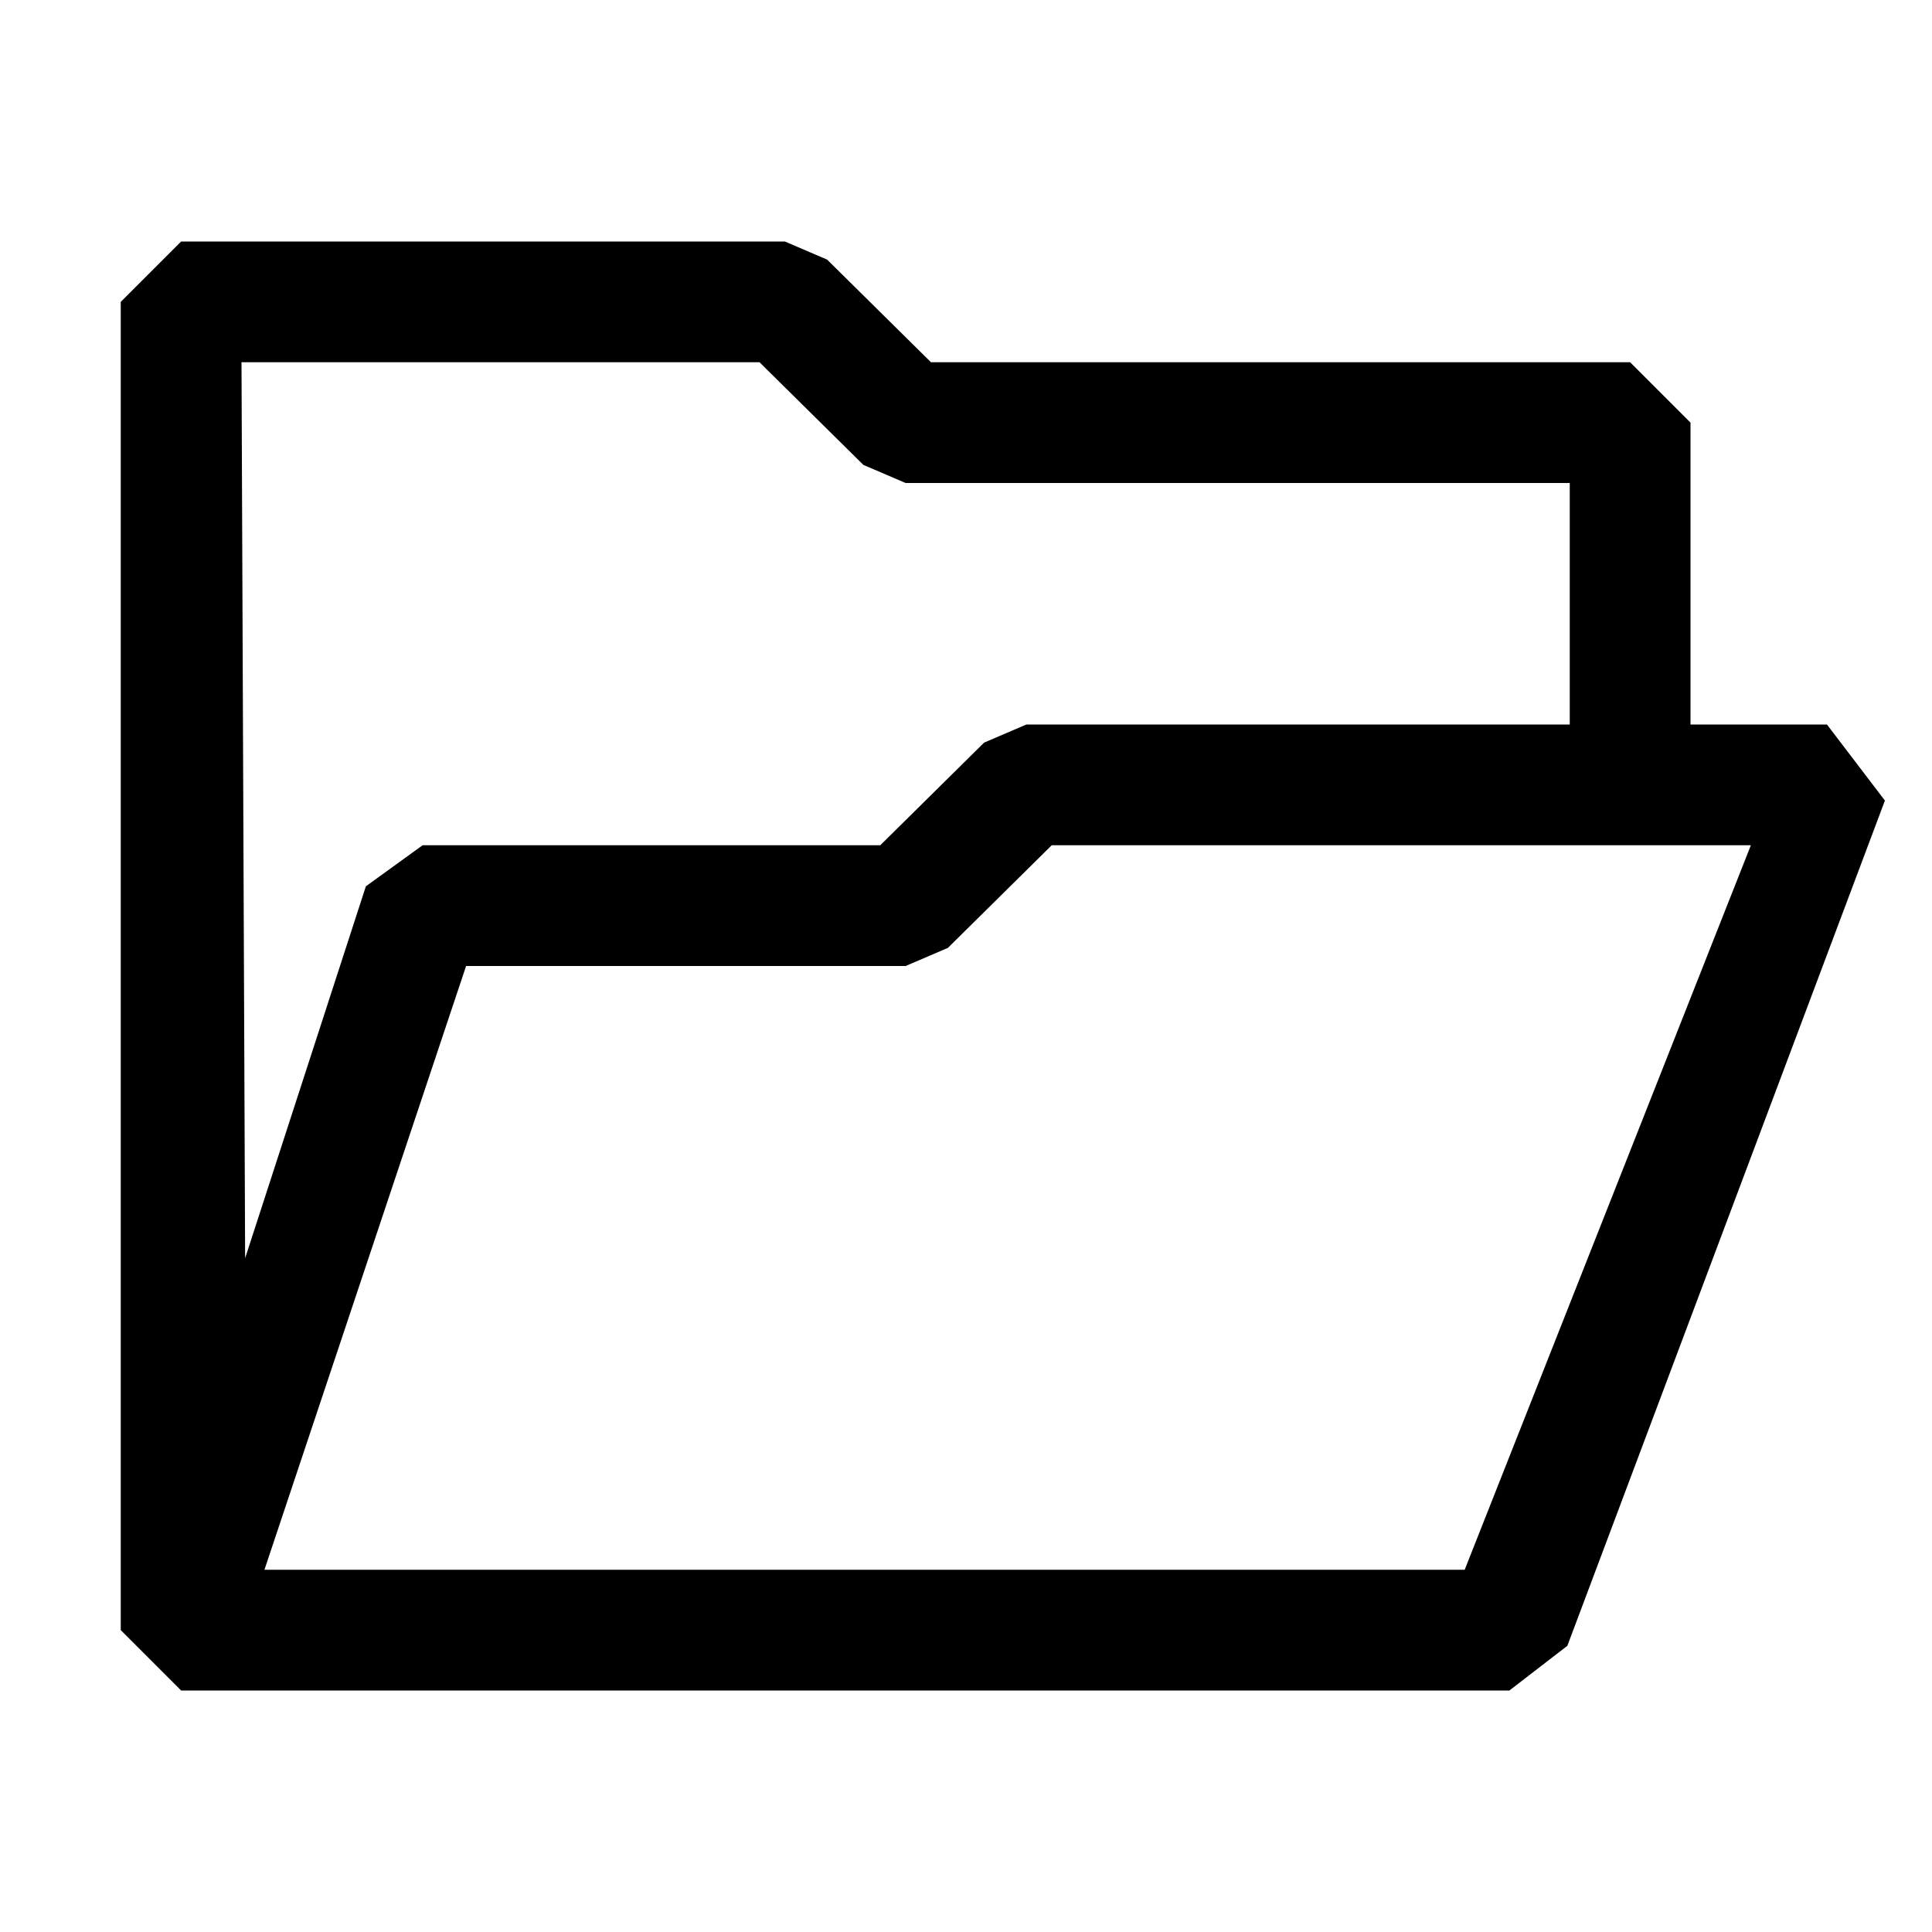
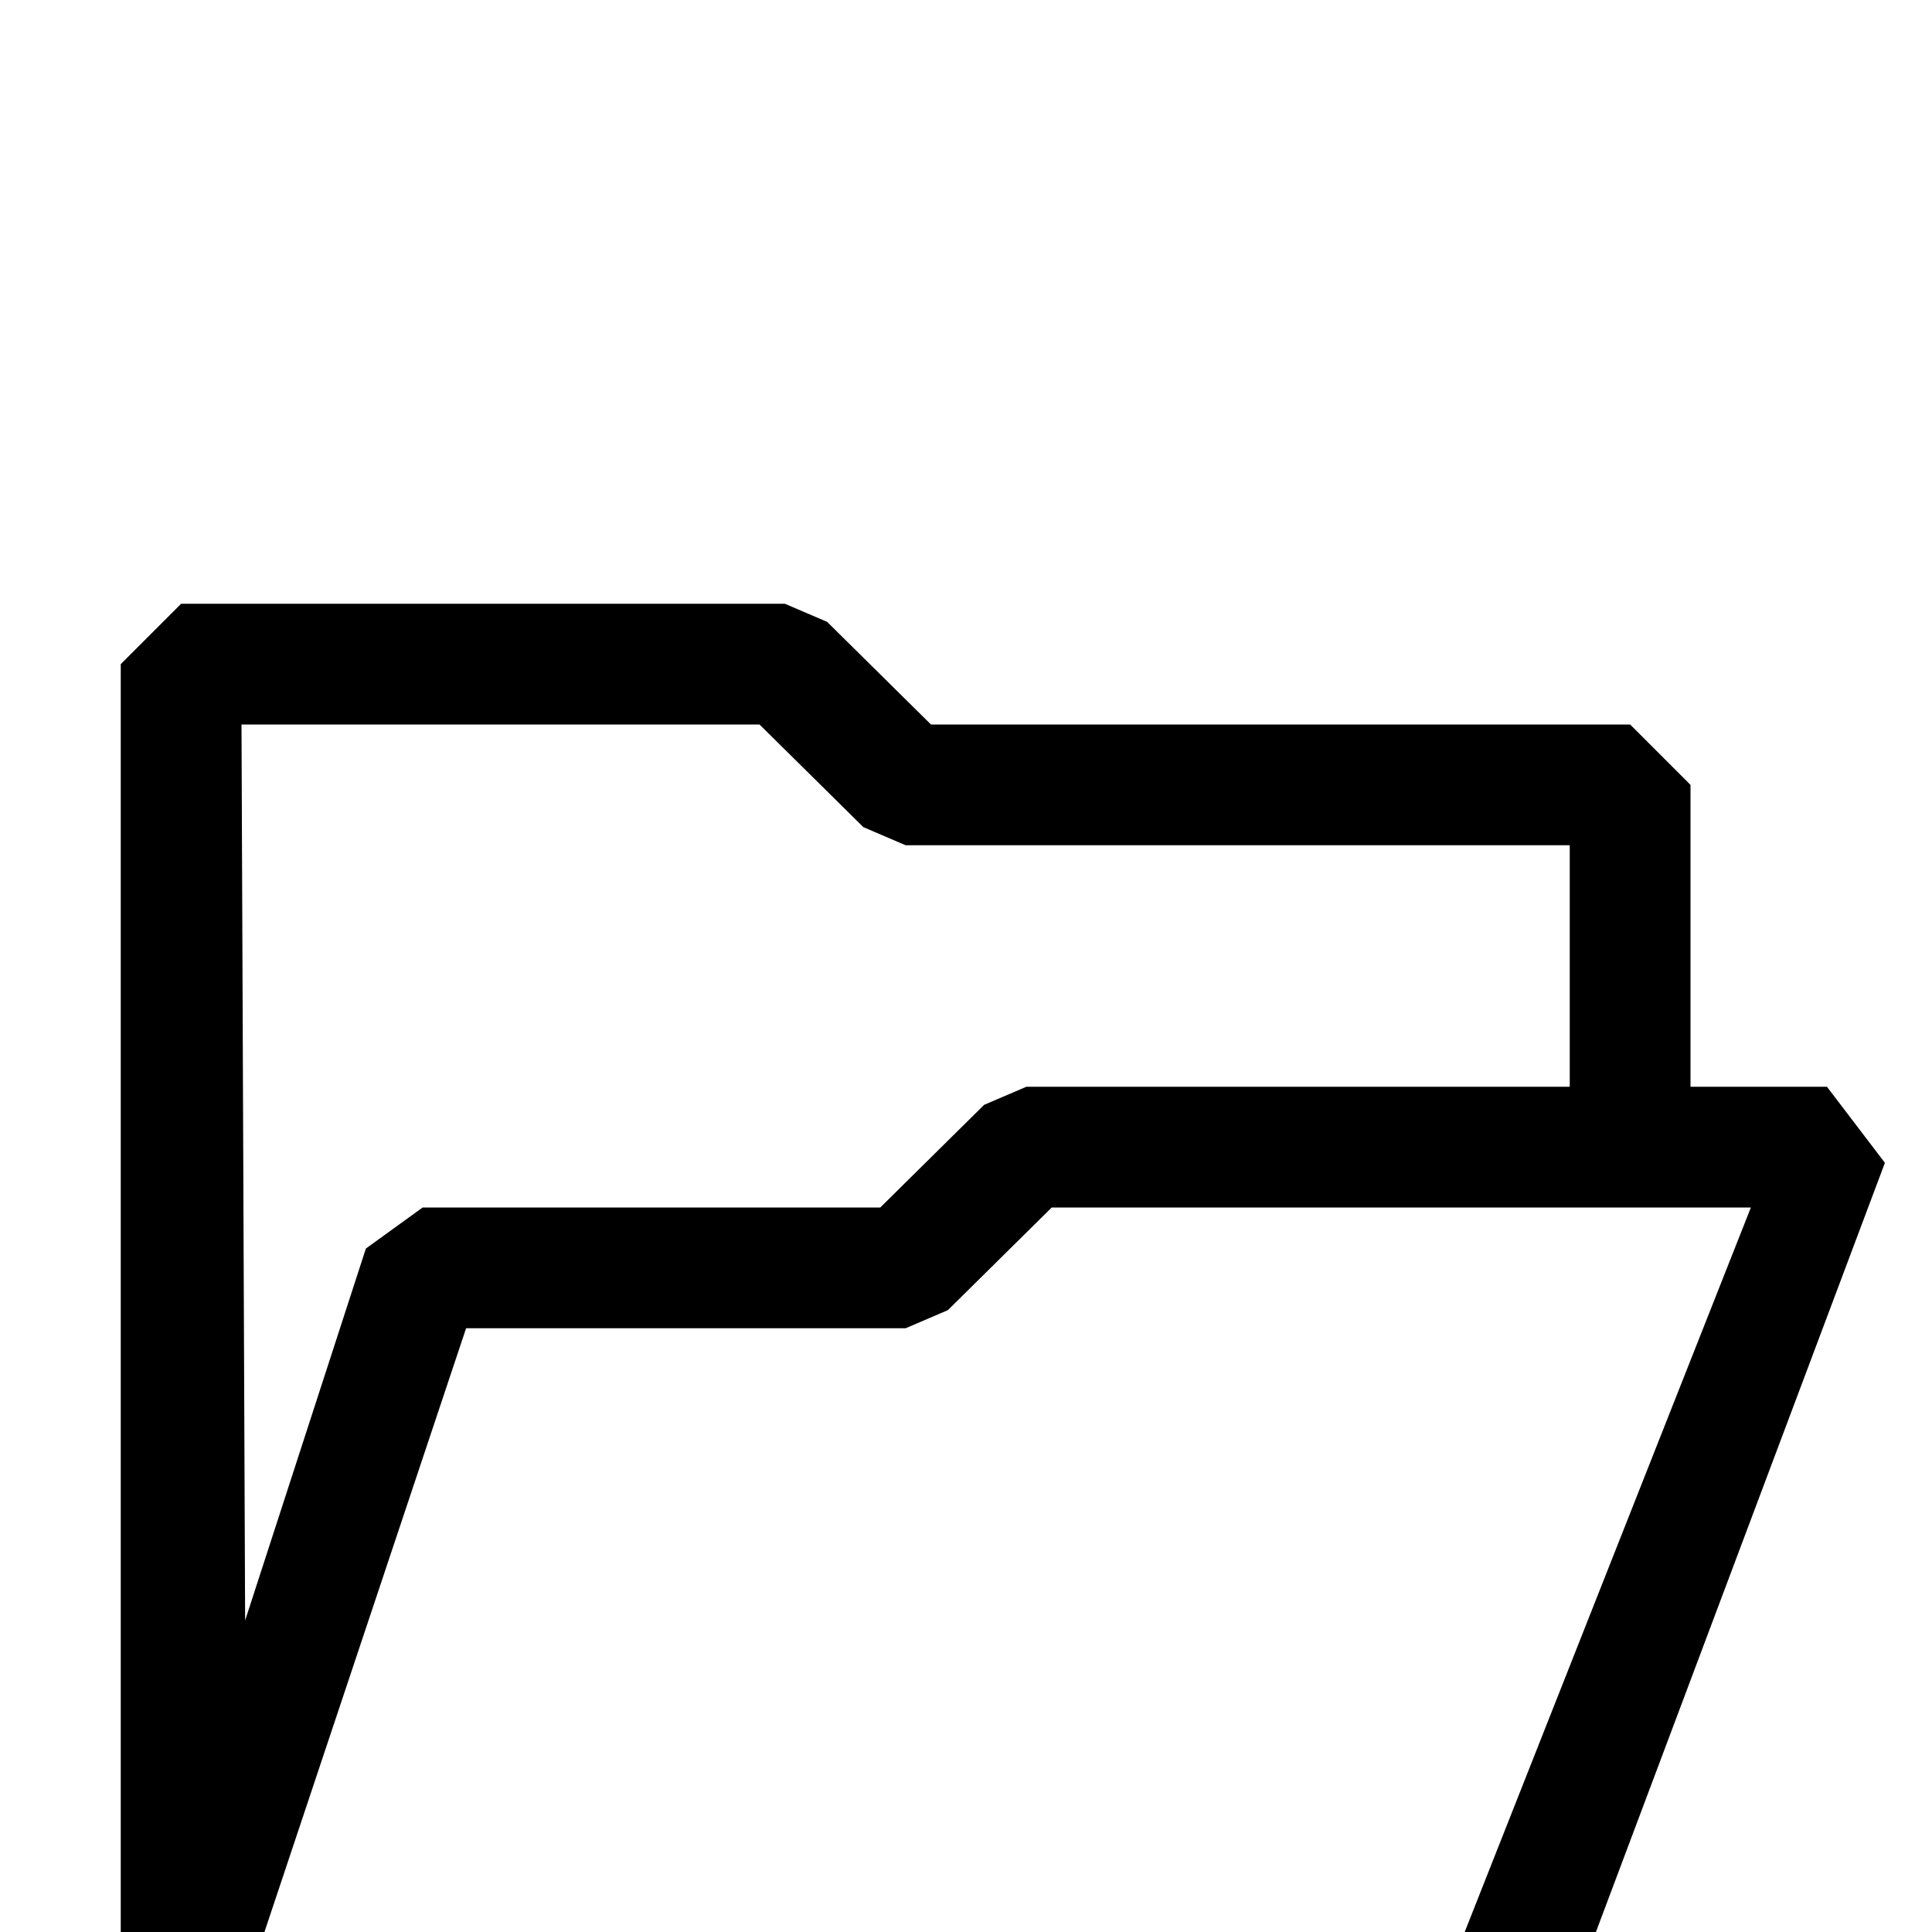
- <svg xmlns="http://www.w3.org/2000/svg" width="16" height="16" viewbox="0 -3.5 16 16" fill="currentColor">
+ <svg xmlns="http://www.w3.org/2000/svg" width="16" height="16" viewBox="0 -3 16 16" fill="currentColor">
  <path d="M1.5 14h11l.48-.37 2.63-7-.48-.63H14V3.5l-.5-.5H7.71l-.86-.85L6.5 2h-5l-.5.5v11l.5.5zM2 3h4.29l.86.85.35.15H13v2H8.5l-.35.15-.86.85H3.5l-.47.34-1 3.08L2 3zm10.13 10H2.19l1.67-5H7.5l.35-.15.86-.85h5.79l-2.37 6z" />
</svg>
